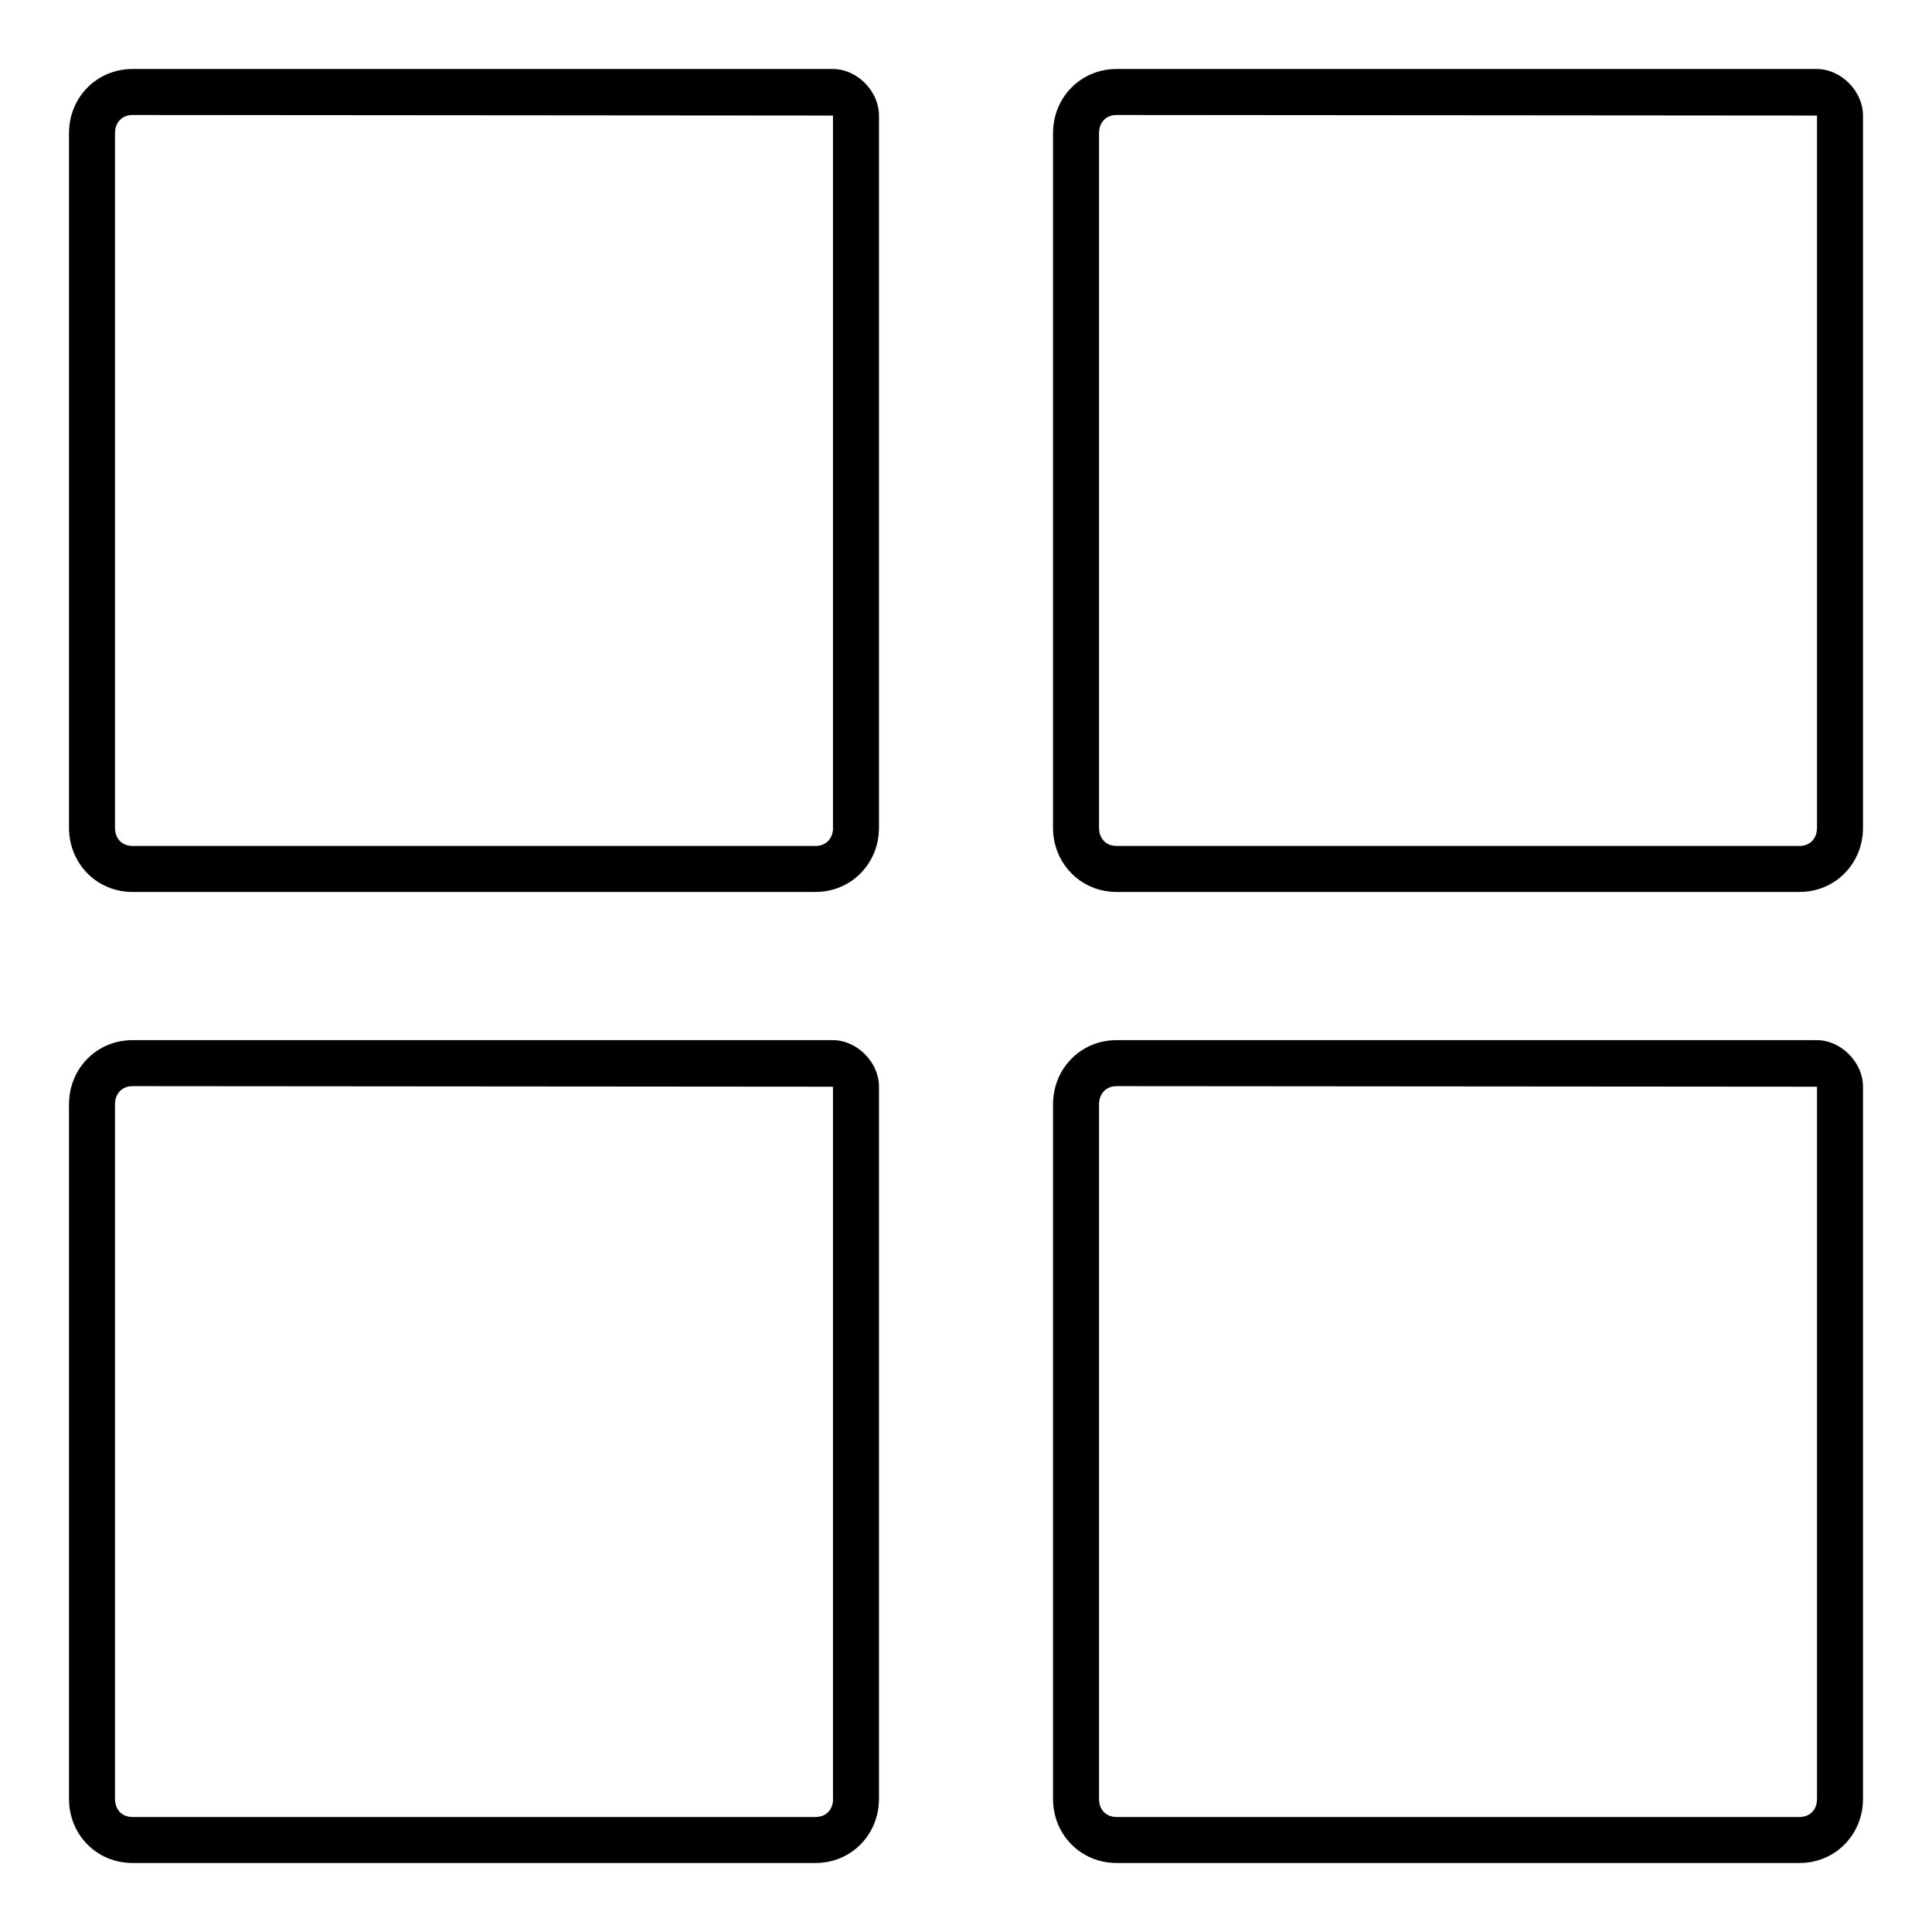
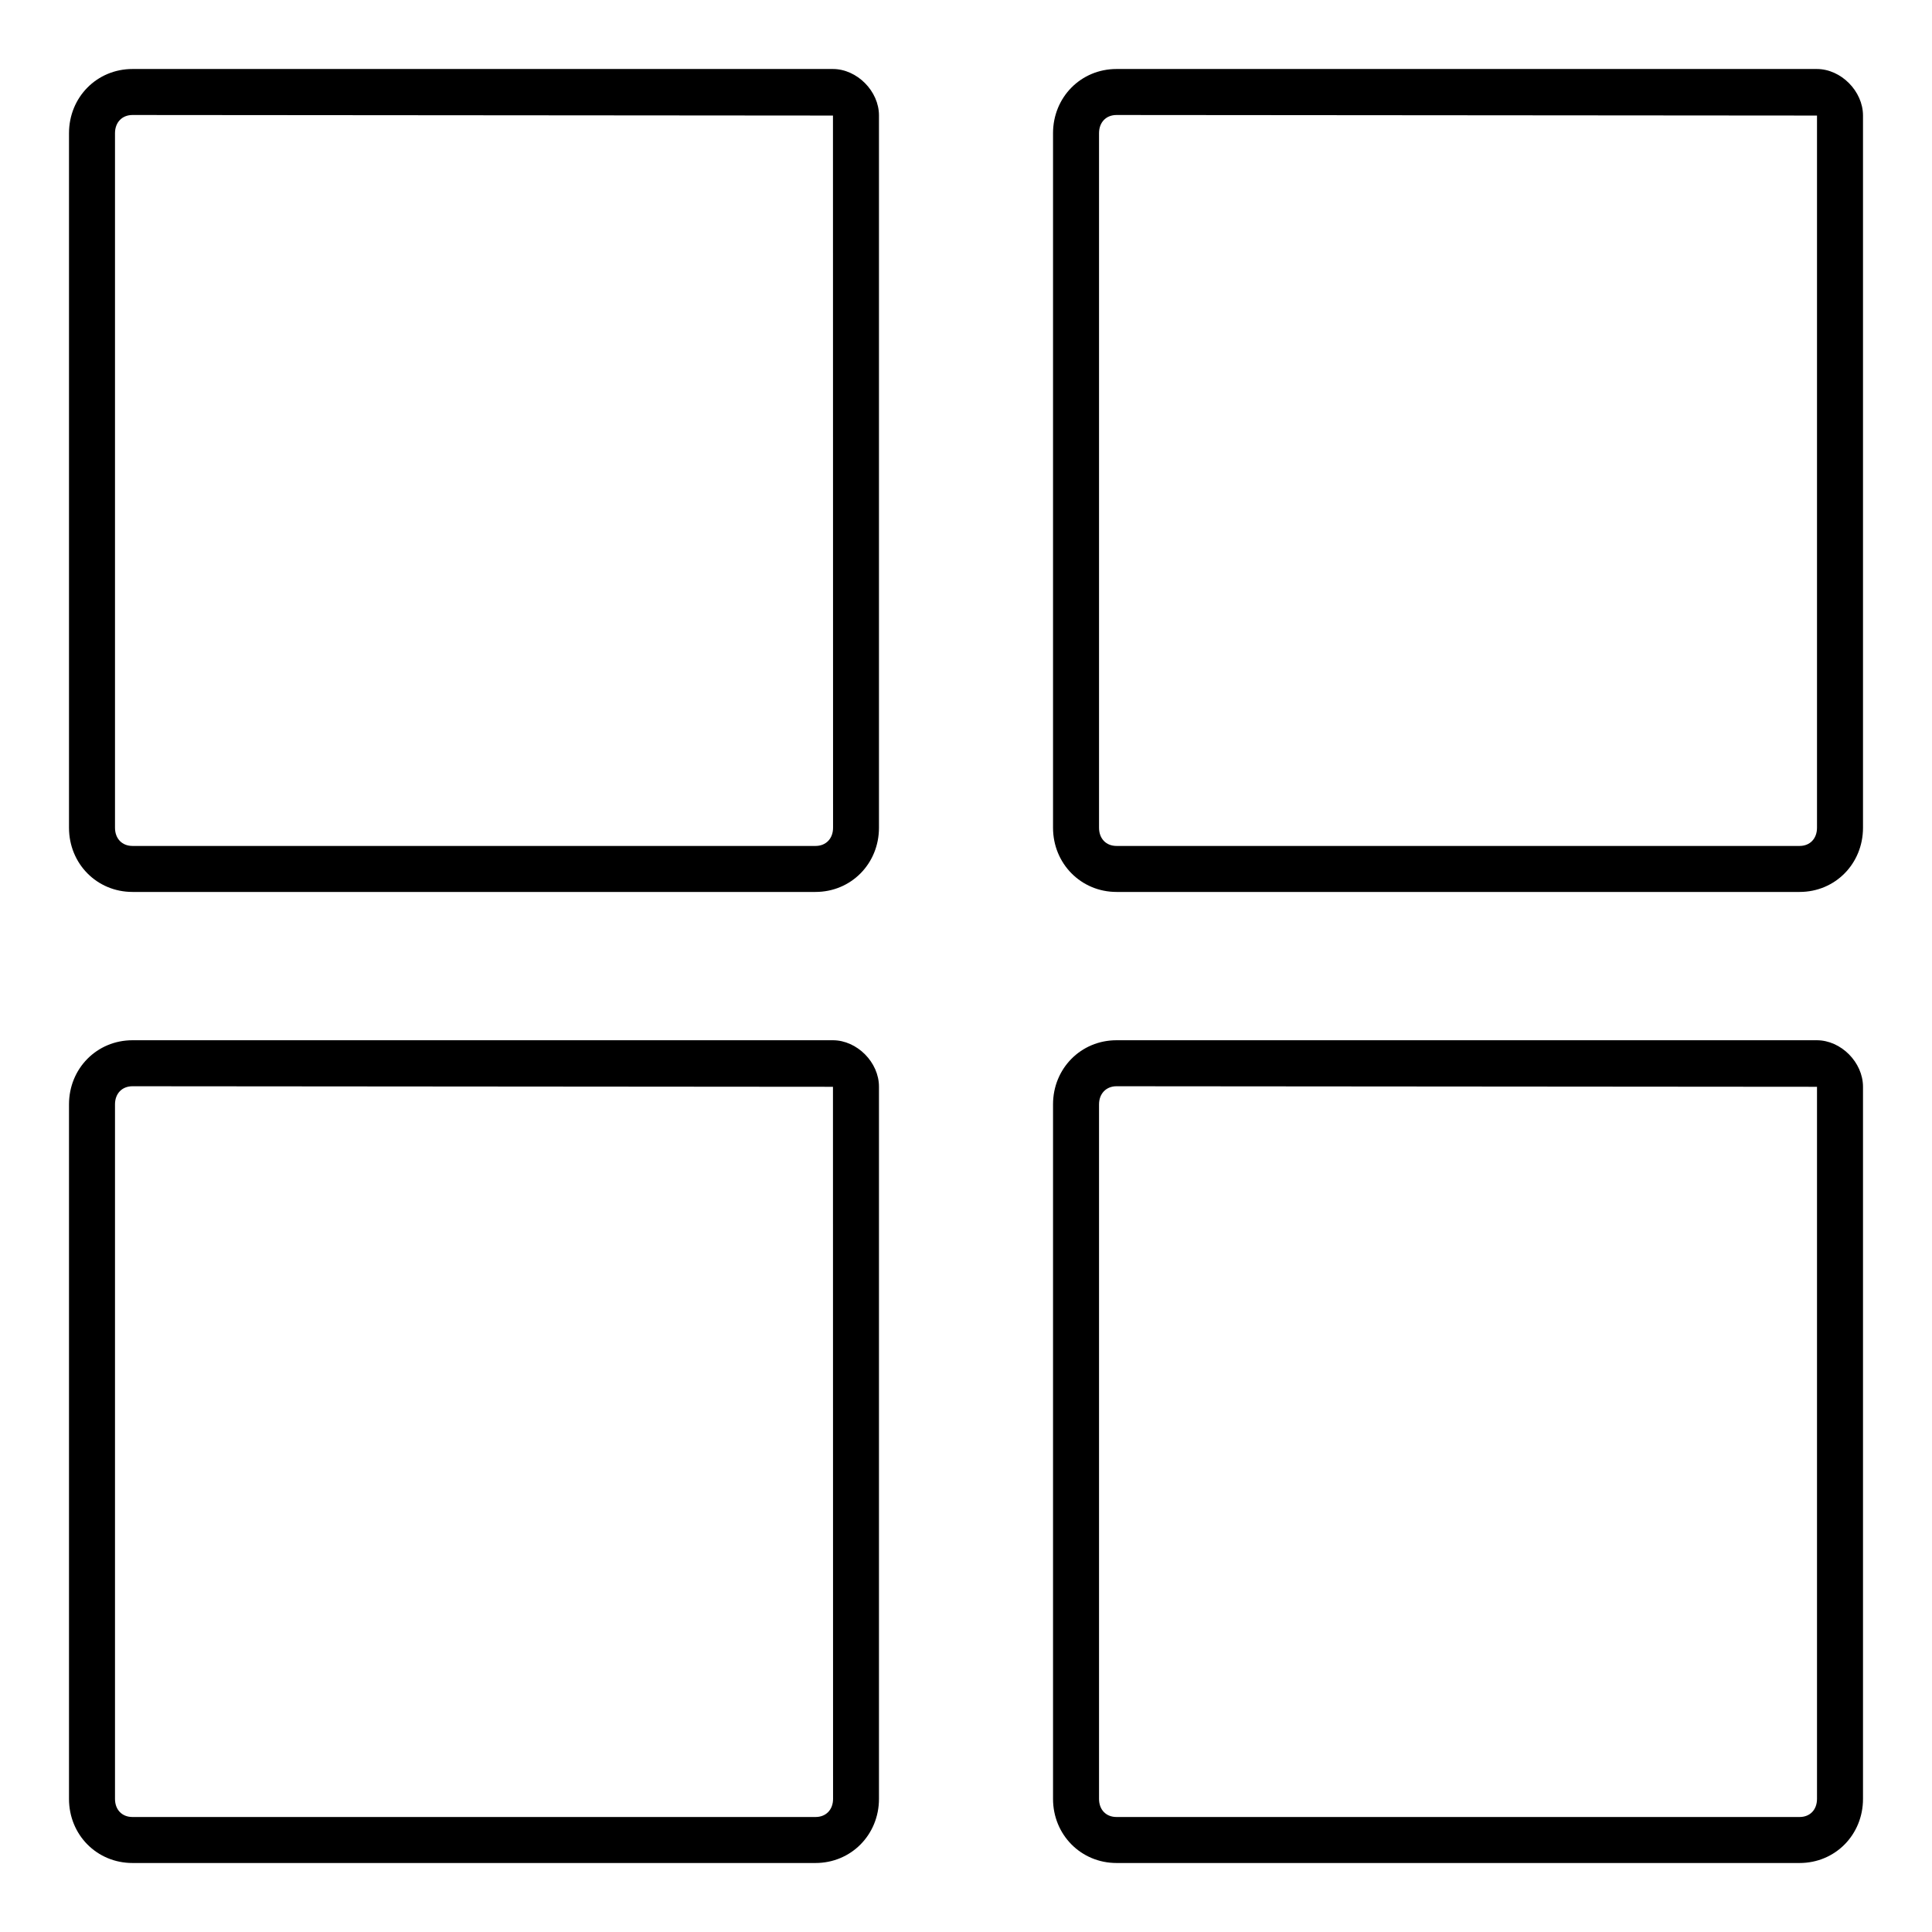
<svg xmlns="http://www.w3.org/2000/svg" version="1.1" id="Layer_1" x="0px" y="0px" width="21px" height="21px" viewBox="0 0 21 21" enable-background="new 0 0 21 21" xml:space="preserve">
  <g>
    <rect x="1" y="1" fill-opacity="0" width="19" height="19" />
-     <rect x="1" y="1" fill-opacity="0" width="8.305" height="8.444" />
-     <path d="M9.053,0.75H1.44c-0.387,0-0.69,0.307-0.69,0.698v7.549c0,0.391,0.303,0.698,0.69,0.698h7.424   c0.387,0,0.69-0.307,0.69-0.698V1.256C9.555,0.991,9.315,0.75,9.053,0.75z M9.055,8.997c0,0.118-0.077,0.198-0.19,0.198H1.44   c-0.114,0-0.19-0.08-0.19-0.198V1.448c0-0.118,0.077-0.198,0.19-0.198l7.614,0.006V8.997z" />
-     <rect x="11.695" y="1" fill-opacity="0" width="8.305" height="8.444" />
-     <path d="M19.748,0.75h-7.612c-0.387,0-0.69,0.307-0.69,0.698v7.549c0,0.391,0.304,0.698,0.69,0.698h7.424   c0.387,0,0.69-0.307,0.69-0.698V1.256C20.25,0.991,20.011,0.75,19.748,0.75z M19.75,8.997c0,0.118-0.076,0.198-0.19,0.198h-7.424   c-0.114,0-0.19-0.08-0.19-0.198V1.448c0-0.118,0.076-0.198,0.19-0.198l7.614,0.006V8.997z" />
-     <rect x="1" y="11.556" fill-opacity="0" width="8.305" height="8.444" />
-     <path d="M9.053,11.306H1.44c-0.387,0-0.69,0.307-0.69,0.698v7.549c0,0.391,0.303,0.697,0.69,0.697h7.424   c0.387,0,0.69-0.307,0.69-0.697v-7.741C9.555,11.547,9.315,11.306,9.053,11.306z M9.055,19.553c0,0.118-0.077,0.197-0.19,0.197   H1.44c-0.114,0-0.19-0.079-0.19-0.197v-7.549c0-0.118,0.077-0.198,0.19-0.198l7.614,0.006V19.553z" />
-     <rect x="11.695" y="11.556" fill-opacity="0" width="8.305" height="8.444" />
-     <path d="M19.748,11.306h-7.612c-0.387,0-0.69,0.307-0.69,0.698v7.549c0,0.391,0.304,0.697,0.69,0.697h7.424   c0.387,0,0.69-0.307,0.69-0.697v-7.741C20.25,11.547,20.011,11.306,19.748,11.306z M19.75,19.553c0,0.118-0.076,0.197-0.19,0.197   h-7.424c-0.114,0-0.19-0.079-0.19-0.197v-7.549c0-0.117,0.078-0.198,0.19-0.198l7.614,0.006V19.553z" />
+     <path d="M9.053,0.75H1.44c-0.387,0-0.69,0.307-0.69,0.698v7.549c0,0.391,0.303,0.698,0.69,0.698h7.424   c0.387,0,0.69-0.307,0.69-0.698V1.256C9.555,0.991,9.315,0.75,9.053,0.75z M9.055,8.997c0,0.118-0.077,0.198-0.19,0.198H1.44   c-0.114,0-0.19-0.08-0.19-0.198V1.448c0-0.118,0.077-0.198,0.19-0.198l7.614,0.006L9.055,8.997L9.055,8.997z" />
+     <path d="M19.748,0.75h-7.612c-0.387,0-0.69,0.307-0.69,0.698v7.549c0,0.391,0.305,0.698,0.69,0.698h7.425   c0.387,0,0.689-0.307,0.689-0.698V1.256C20.25,0.991,20.011,0.75,19.748,0.75z M19.75,8.997c0,0.118-0.076,0.198-0.189,0.198   h-7.425c-0.114,0-0.19-0.08-0.19-0.198V1.448c0-0.118,0.076-0.198,0.19-0.198l7.614,0.006V8.997z" />
+     <path d="M9.053,11.307H1.44c-0.387,0-0.69,0.307-0.69,0.697v7.549c0,0.391,0.303,0.697,0.69,0.697h7.424   c0.387,0,0.69-0.307,0.69-0.697v-7.74C9.555,11.547,9.315,11.307,9.053,11.307z M9.055,19.553c0,0.118-0.077,0.197-0.19,0.197H1.44   c-0.114,0-0.19-0.079-0.19-0.197v-7.549c0-0.118,0.077-0.197,0.19-0.197l7.614,0.006L9.055,19.553L9.055,19.553z" />
+     <path d="M19.748,11.307h-7.612c-0.387,0-0.69,0.307-0.69,0.697v7.549c0,0.391,0.305,0.697,0.69,0.697h7.425   c0.387,0,0.689-0.307,0.689-0.697v-7.74C20.25,11.547,20.011,11.307,19.748,11.307z M19.75,19.553c0,0.118-0.076,0.197-0.189,0.197   h-7.425c-0.114,0-0.19-0.079-0.19-0.197v-7.549c0-0.117,0.078-0.197,0.19-0.197l7.614,0.006V19.553z" />
  </g>
</svg>
